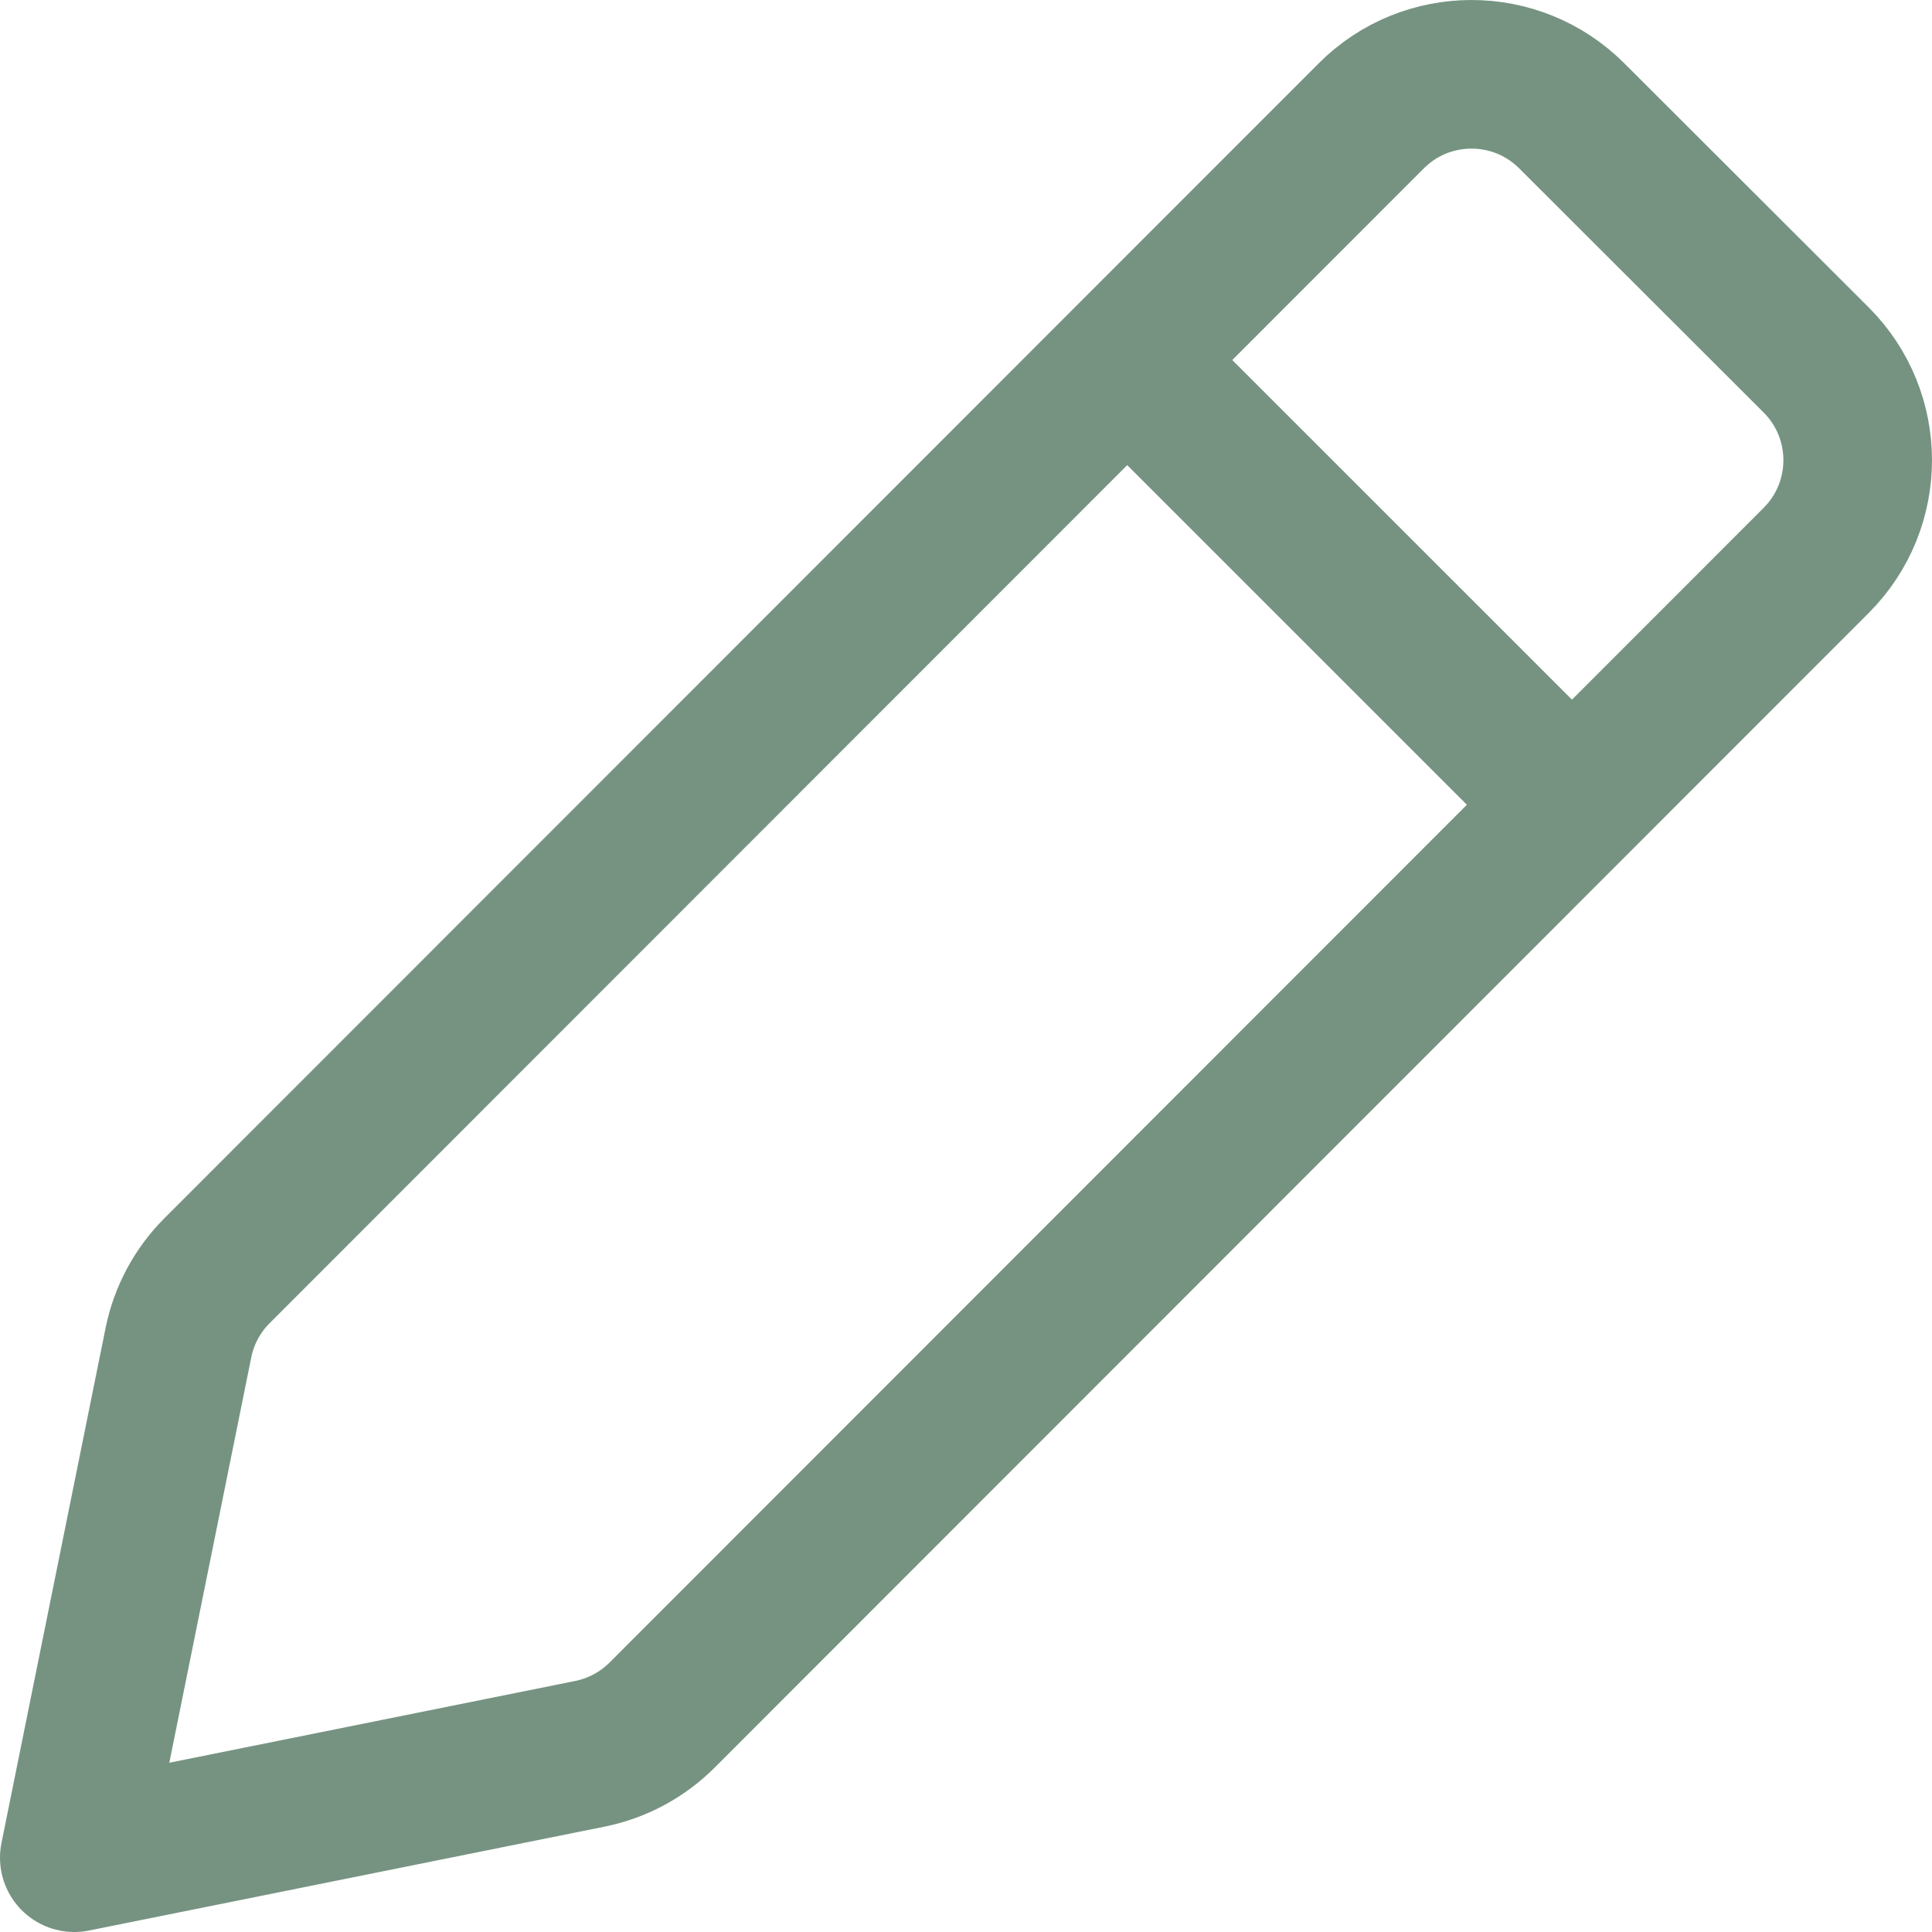
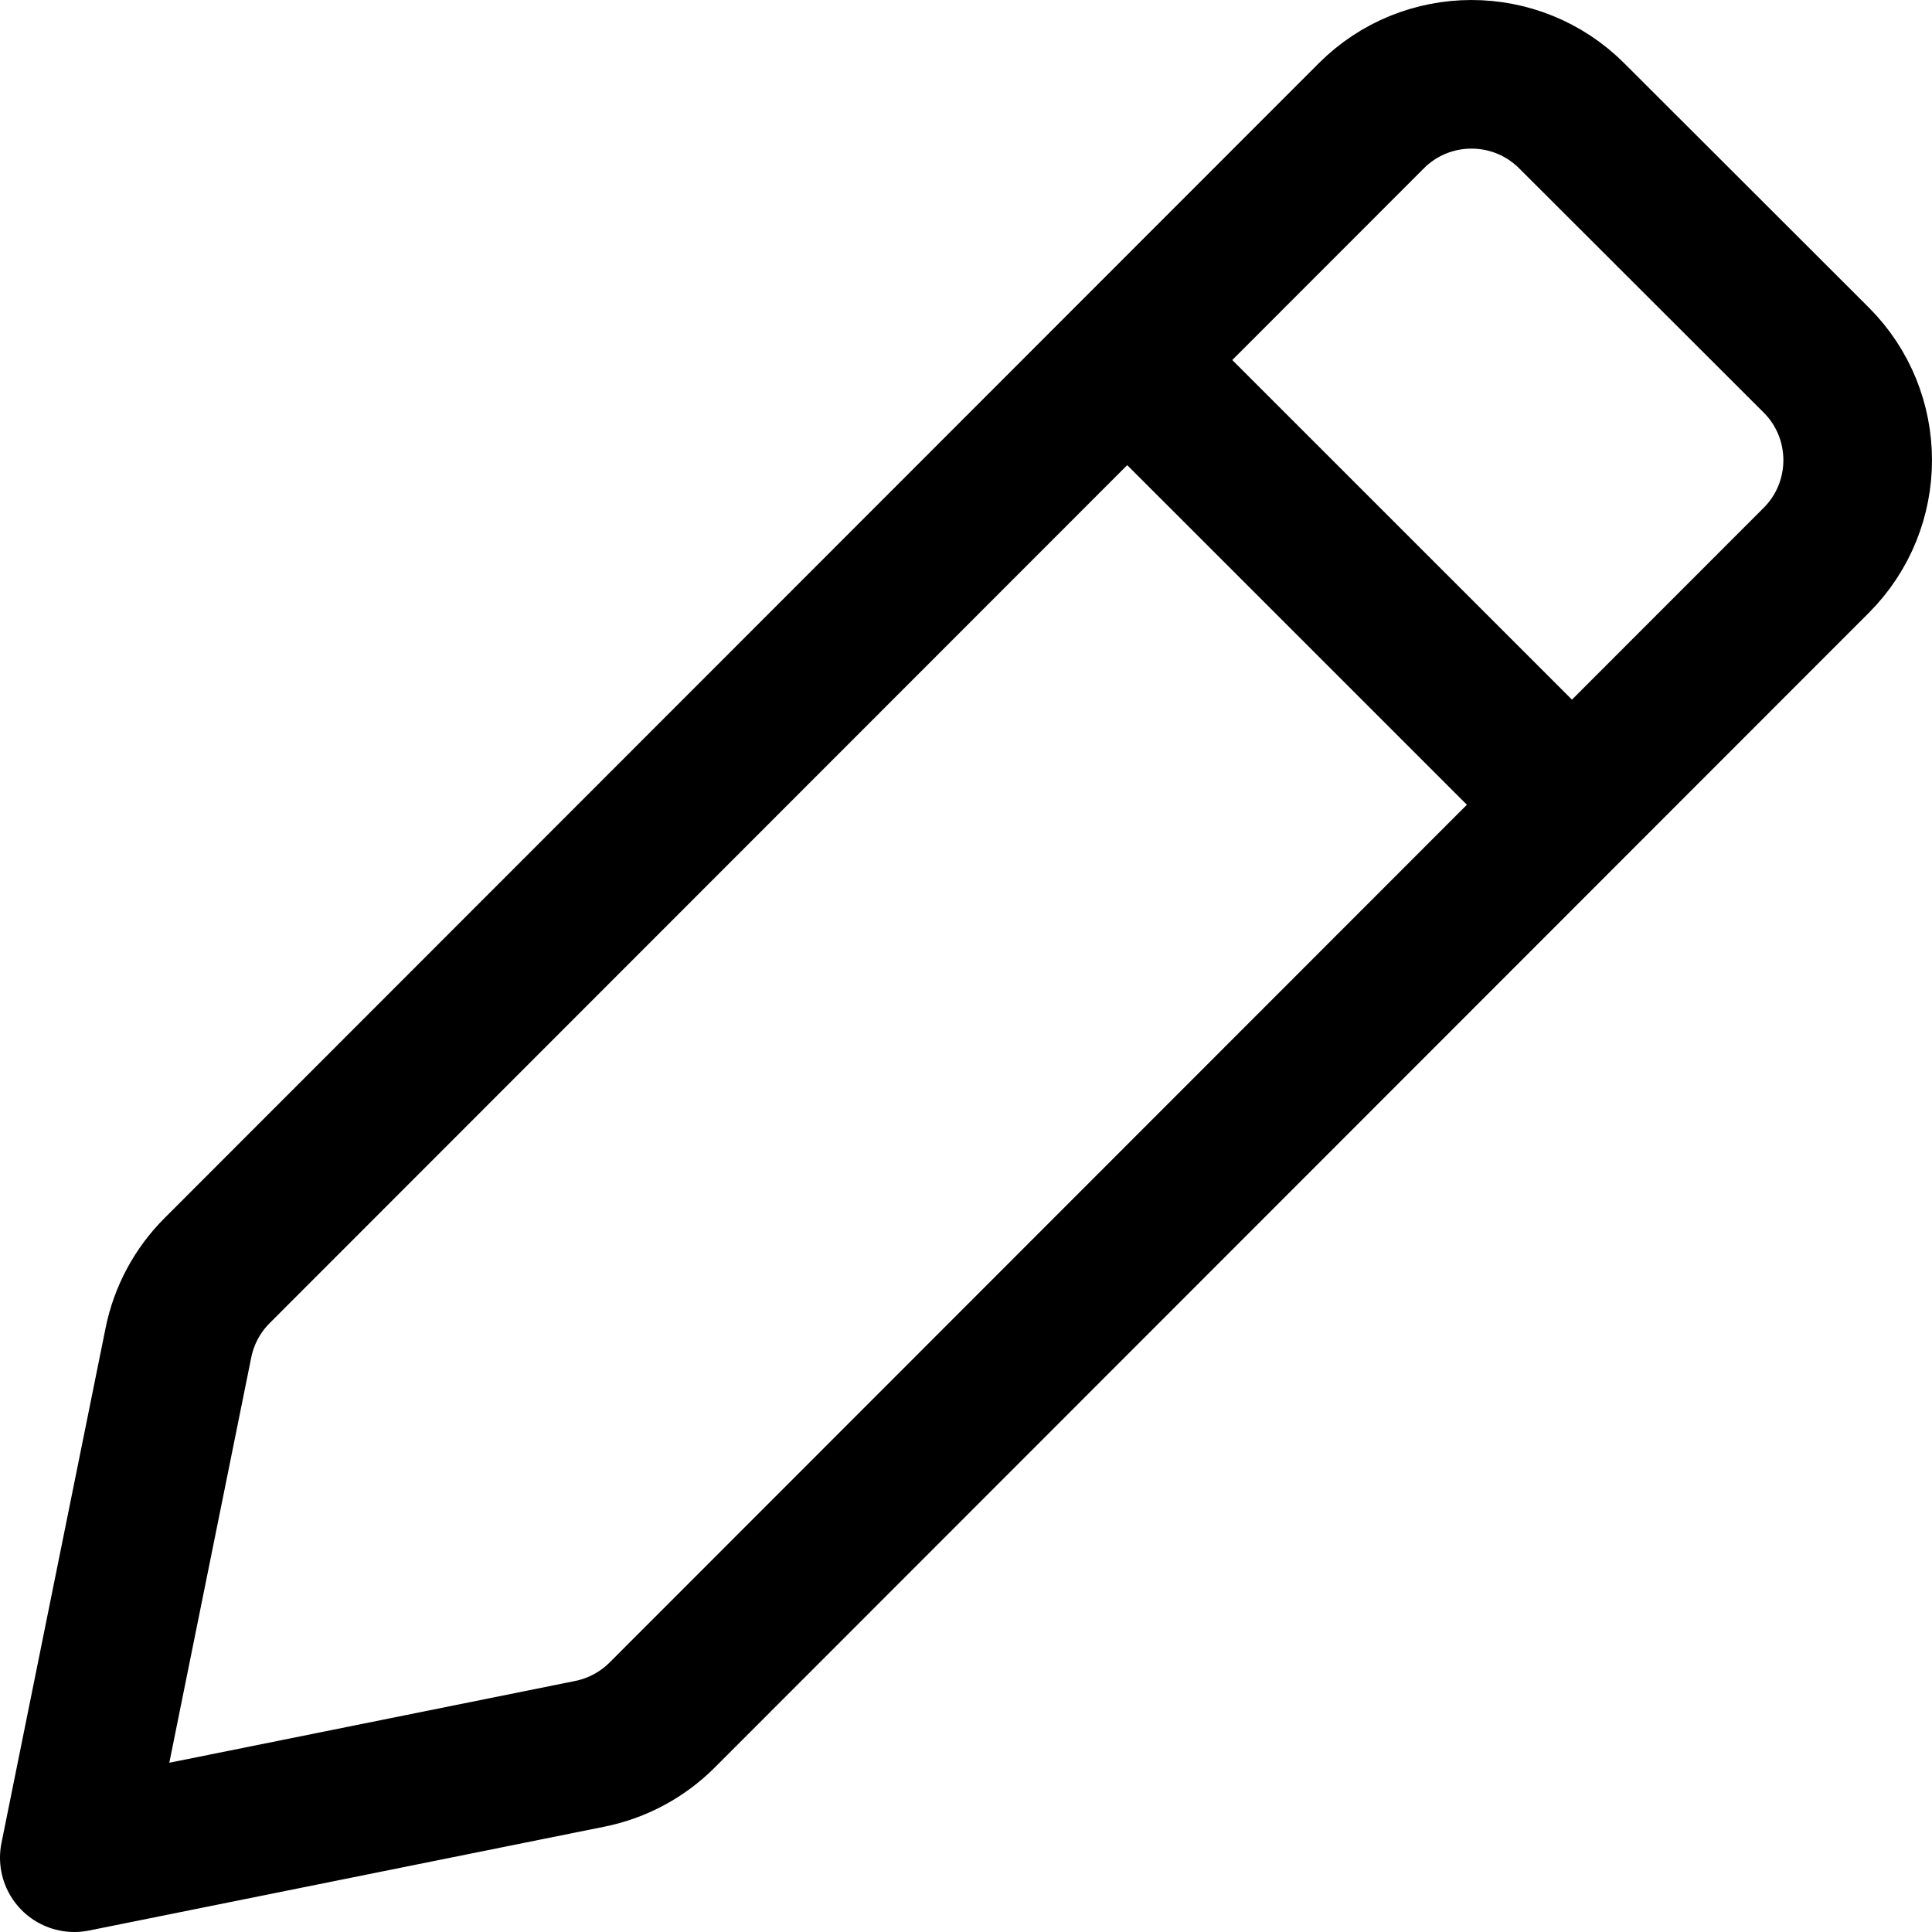
<svg xmlns="http://www.w3.org/2000/svg" width="26" height="26" viewBox="0 0 26 26" fill="none">
-   <path d="M15.302 4.978L21.023 10.698M1 25L7.938 23.602C8.306 23.528 8.645 23.346 8.91 23.081L24.442 7.541C25.186 6.796 25.186 5.588 24.441 4.844L21.151 1.558C20.406 0.814 19.198 0.814 18.454 1.559L2.921 17.1C2.656 17.365 2.475 17.703 2.401 18.07L1 25Z" stroke="#769382" stroke-width="2" stroke-linecap="round" stroke-linejoin="round" />
+   <path d="M15.302 4.978L21.023 10.698M1 25L7.938 23.602C8.306 23.528 8.645 23.346 8.91 23.081L24.442 7.541C25.186 6.796 25.186 5.588 24.441 4.844L21.151 1.558C20.406 0.814 19.198 0.814 18.454 1.559L2.921 17.1C2.656 17.365 2.475 17.703 2.401 18.07L1 25Z" stroke="currentColor" stroke-width="2" stroke-linecap="round" stroke-linejoin="round" />
</svg>
